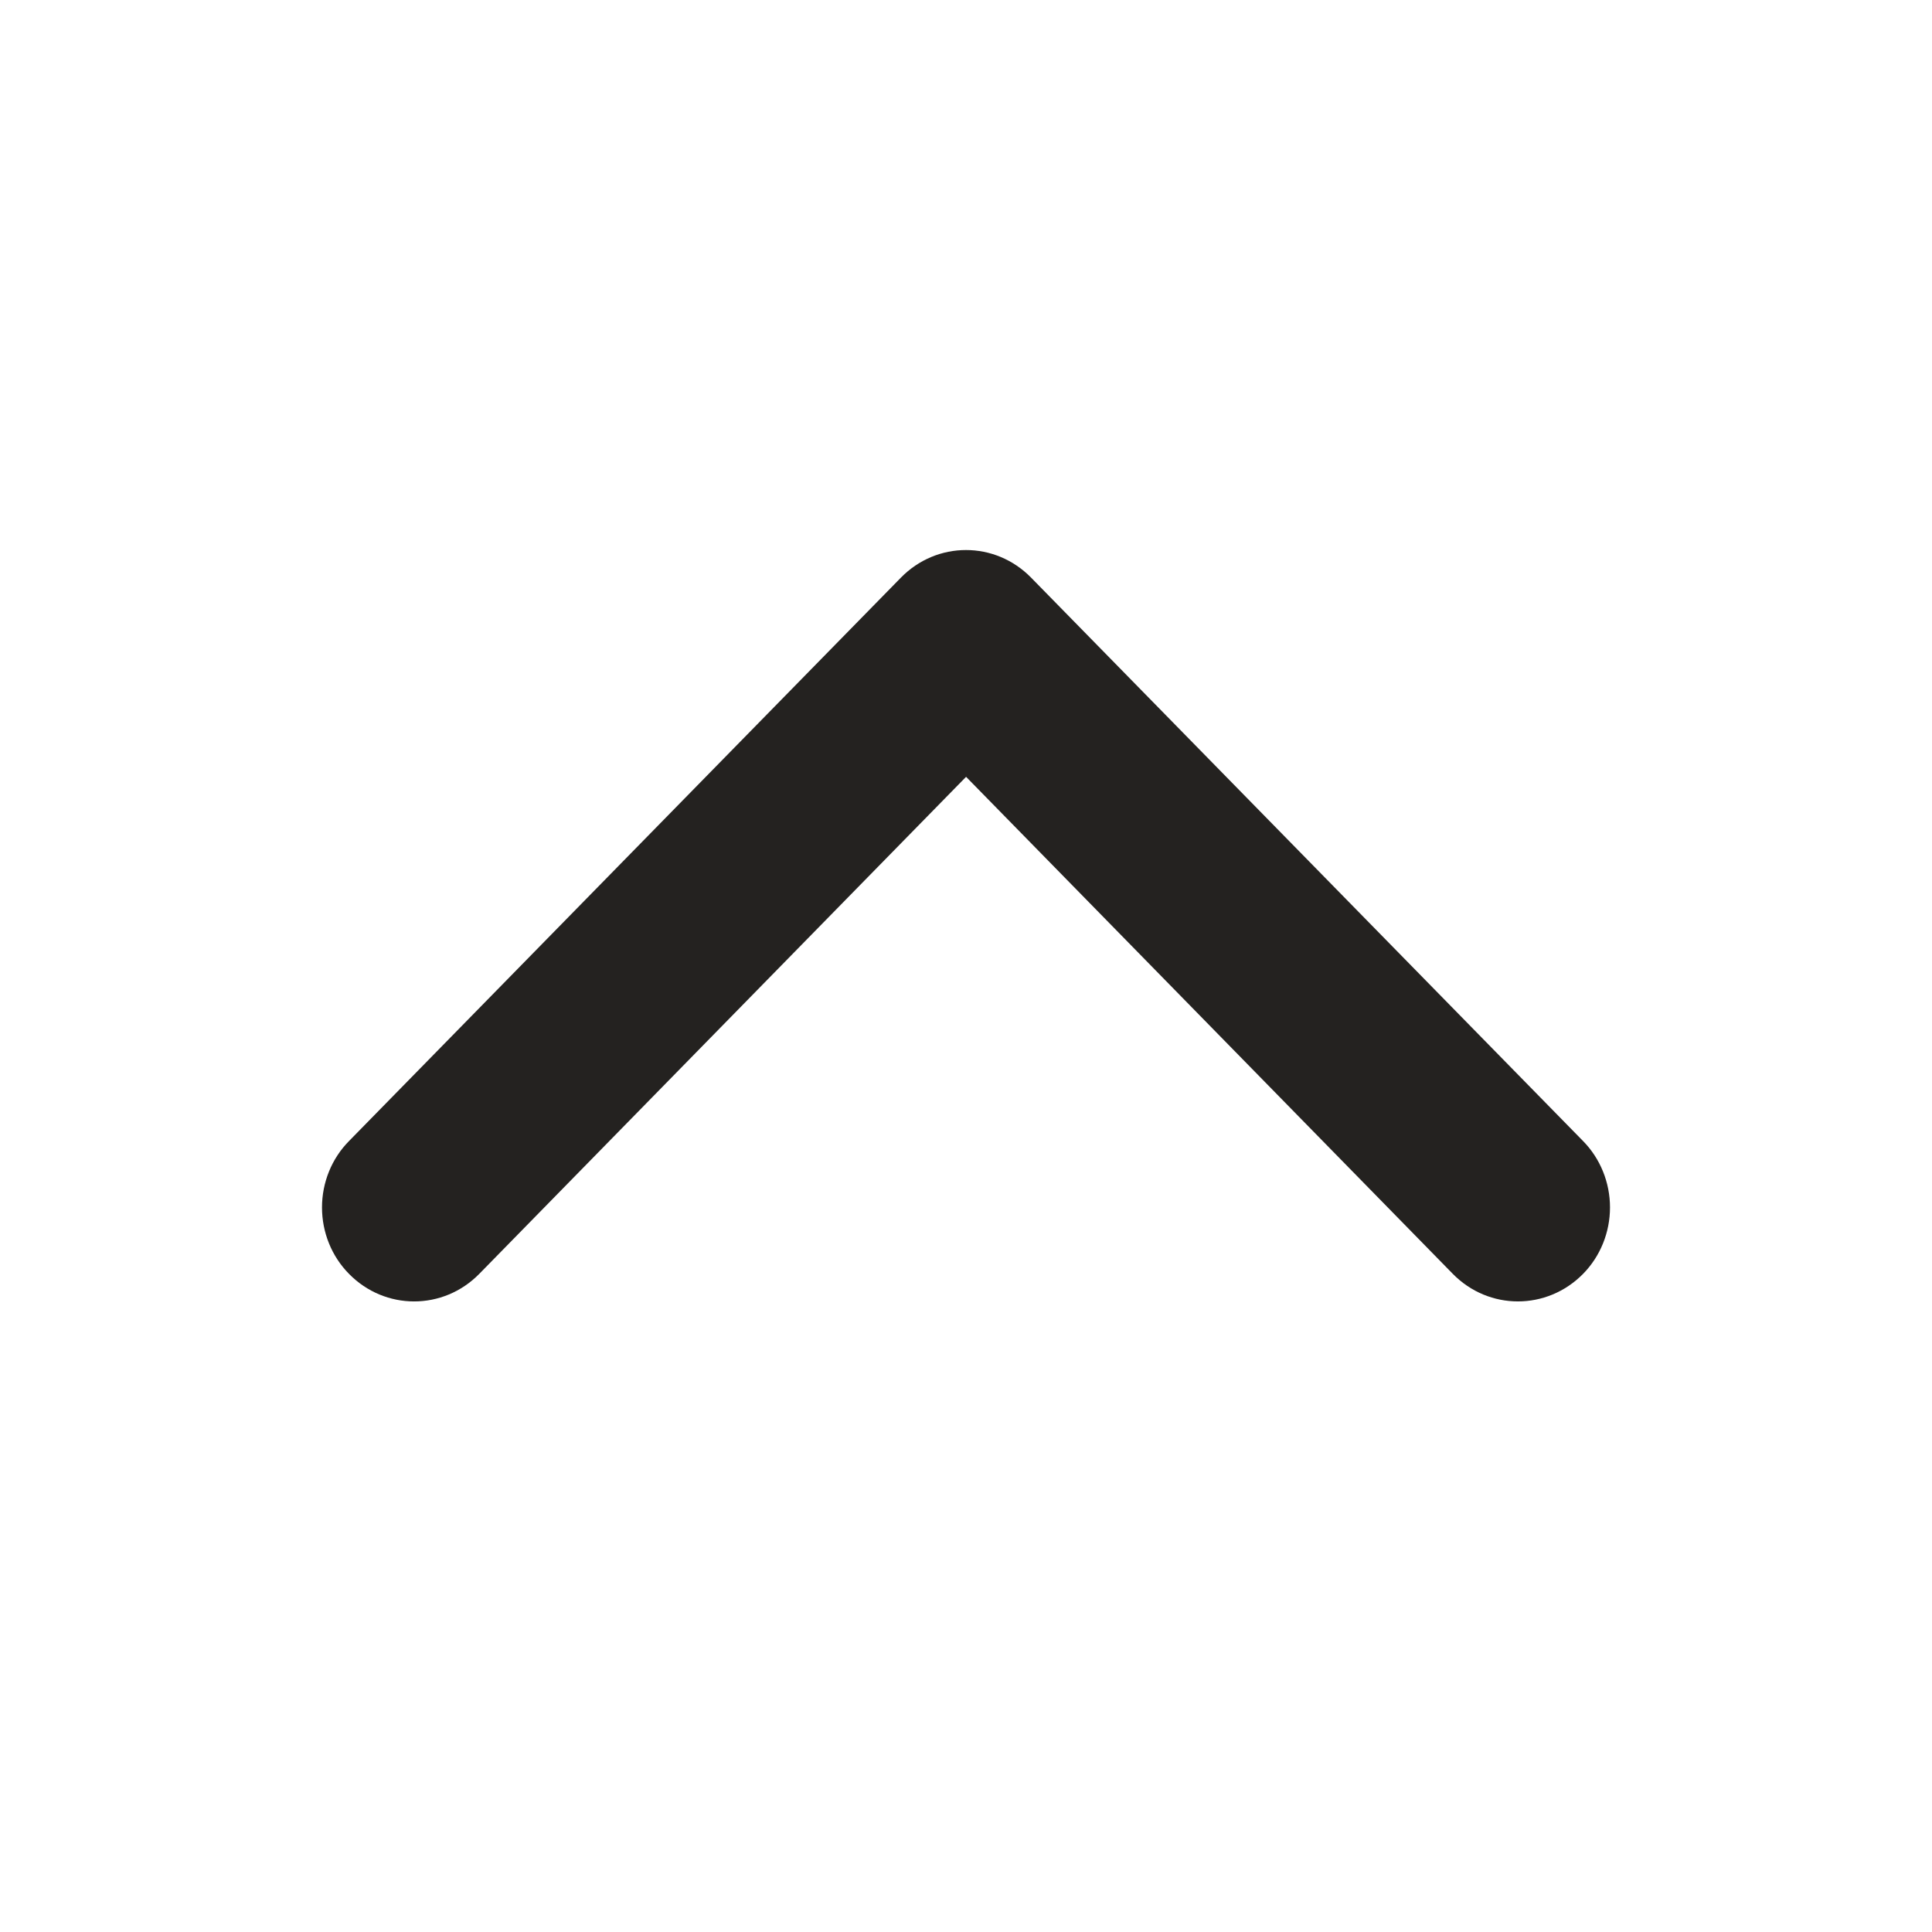
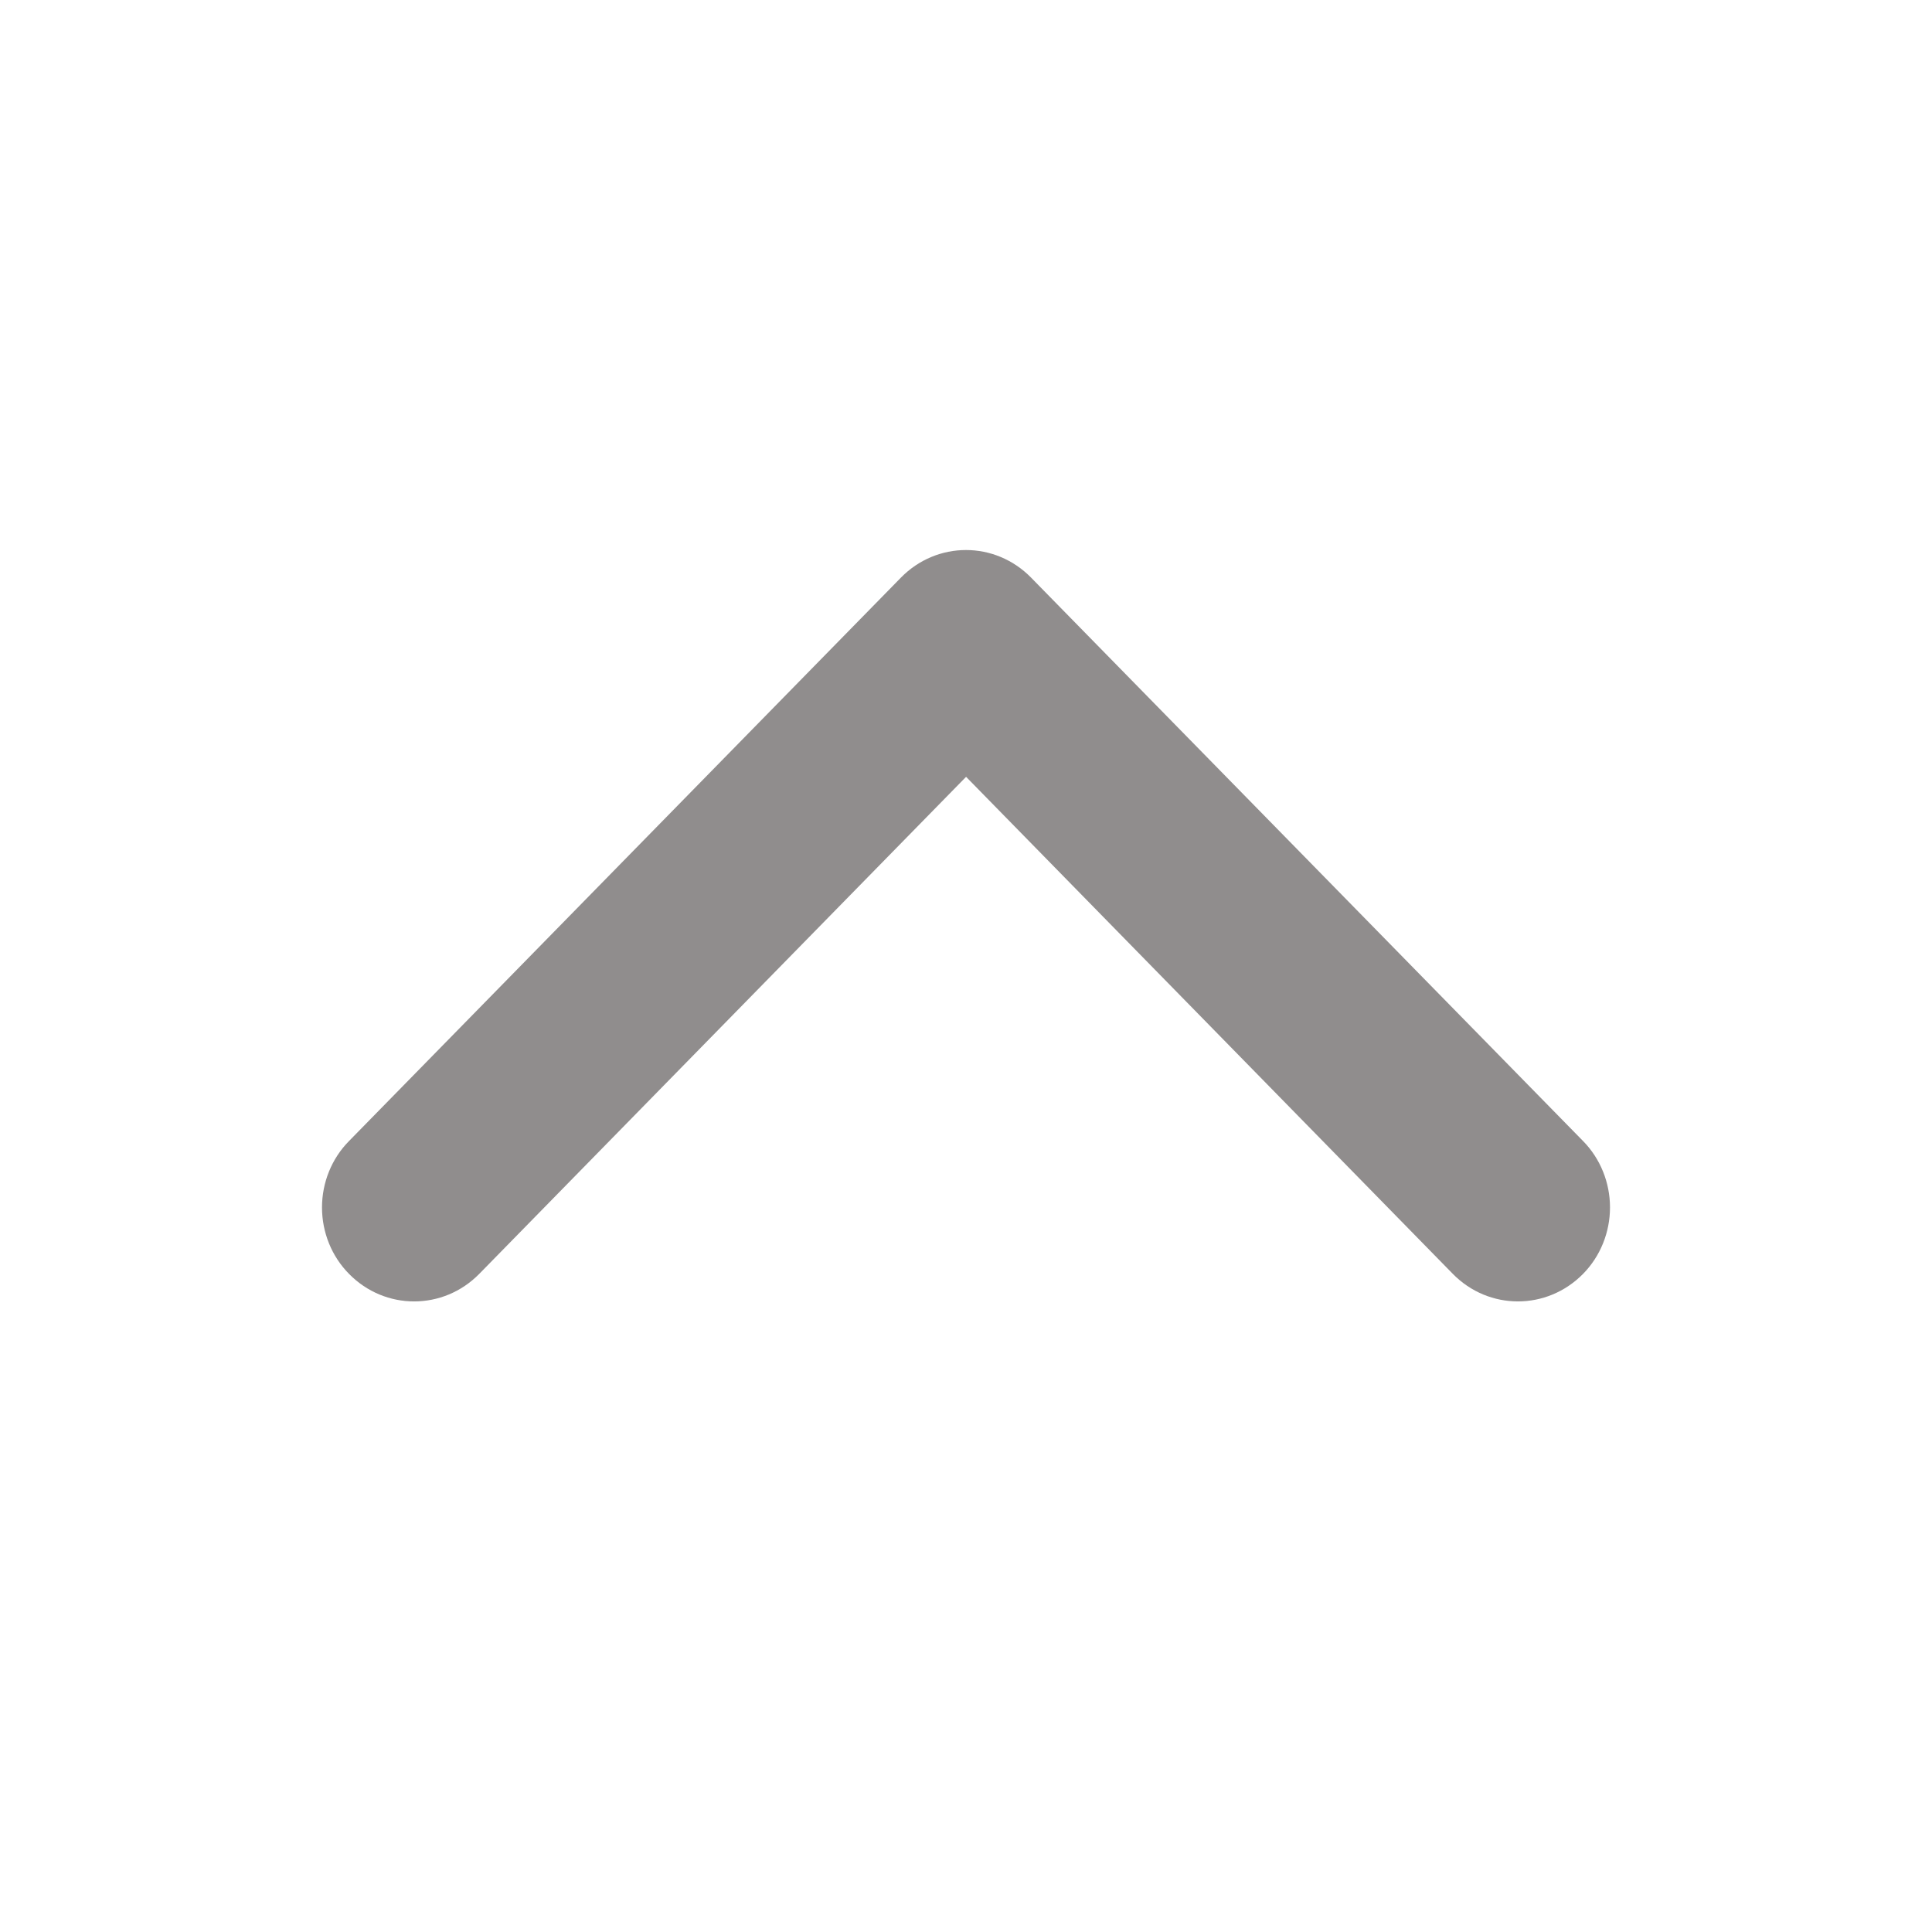
<svg xmlns="http://www.w3.org/2000/svg" width="24" height="24" viewBox="0 0 24 24" fill="none">
-   <path fill-rule="evenodd" clip-rule="evenodd" d="M12.001 9.65L5.954 15.824C5.506 16.281 4.783 16.281 4.335 15.824C4.12 15.606 4 15.309 4 14.999C4 14.69 4.12 14.393 4.335 14.175L11.19 7.177C11.638 6.718 12.362 6.718 12.81 7.177L19.666 14.175C19.88 14.393 20 14.69 20 14.999C20 15.309 19.88 15.606 19.666 15.824C19.217 16.281 18.494 16.281 18.046 15.823L12.001 9.65Z" fill="#242220" />
+   <path fill-rule="evenodd" clip-rule="evenodd" d="M12.001 9.65L5.954 15.824C5.506 16.281 4.783 16.281 4.335 15.824C4.12 15.606 4 15.309 4 14.999C4 14.69 4.12 14.393 4.335 14.175L11.19 7.177C11.638 6.718 12.362 6.718 12.81 7.177L19.666 14.175C19.88 14.393 20 14.69 20 14.999C20 15.309 19.88 15.606 19.666 15.824C19.217 16.281 18.494 16.281 18.046 15.823L12.001 9.65Z" fill="#908D8D" />
</svg>
